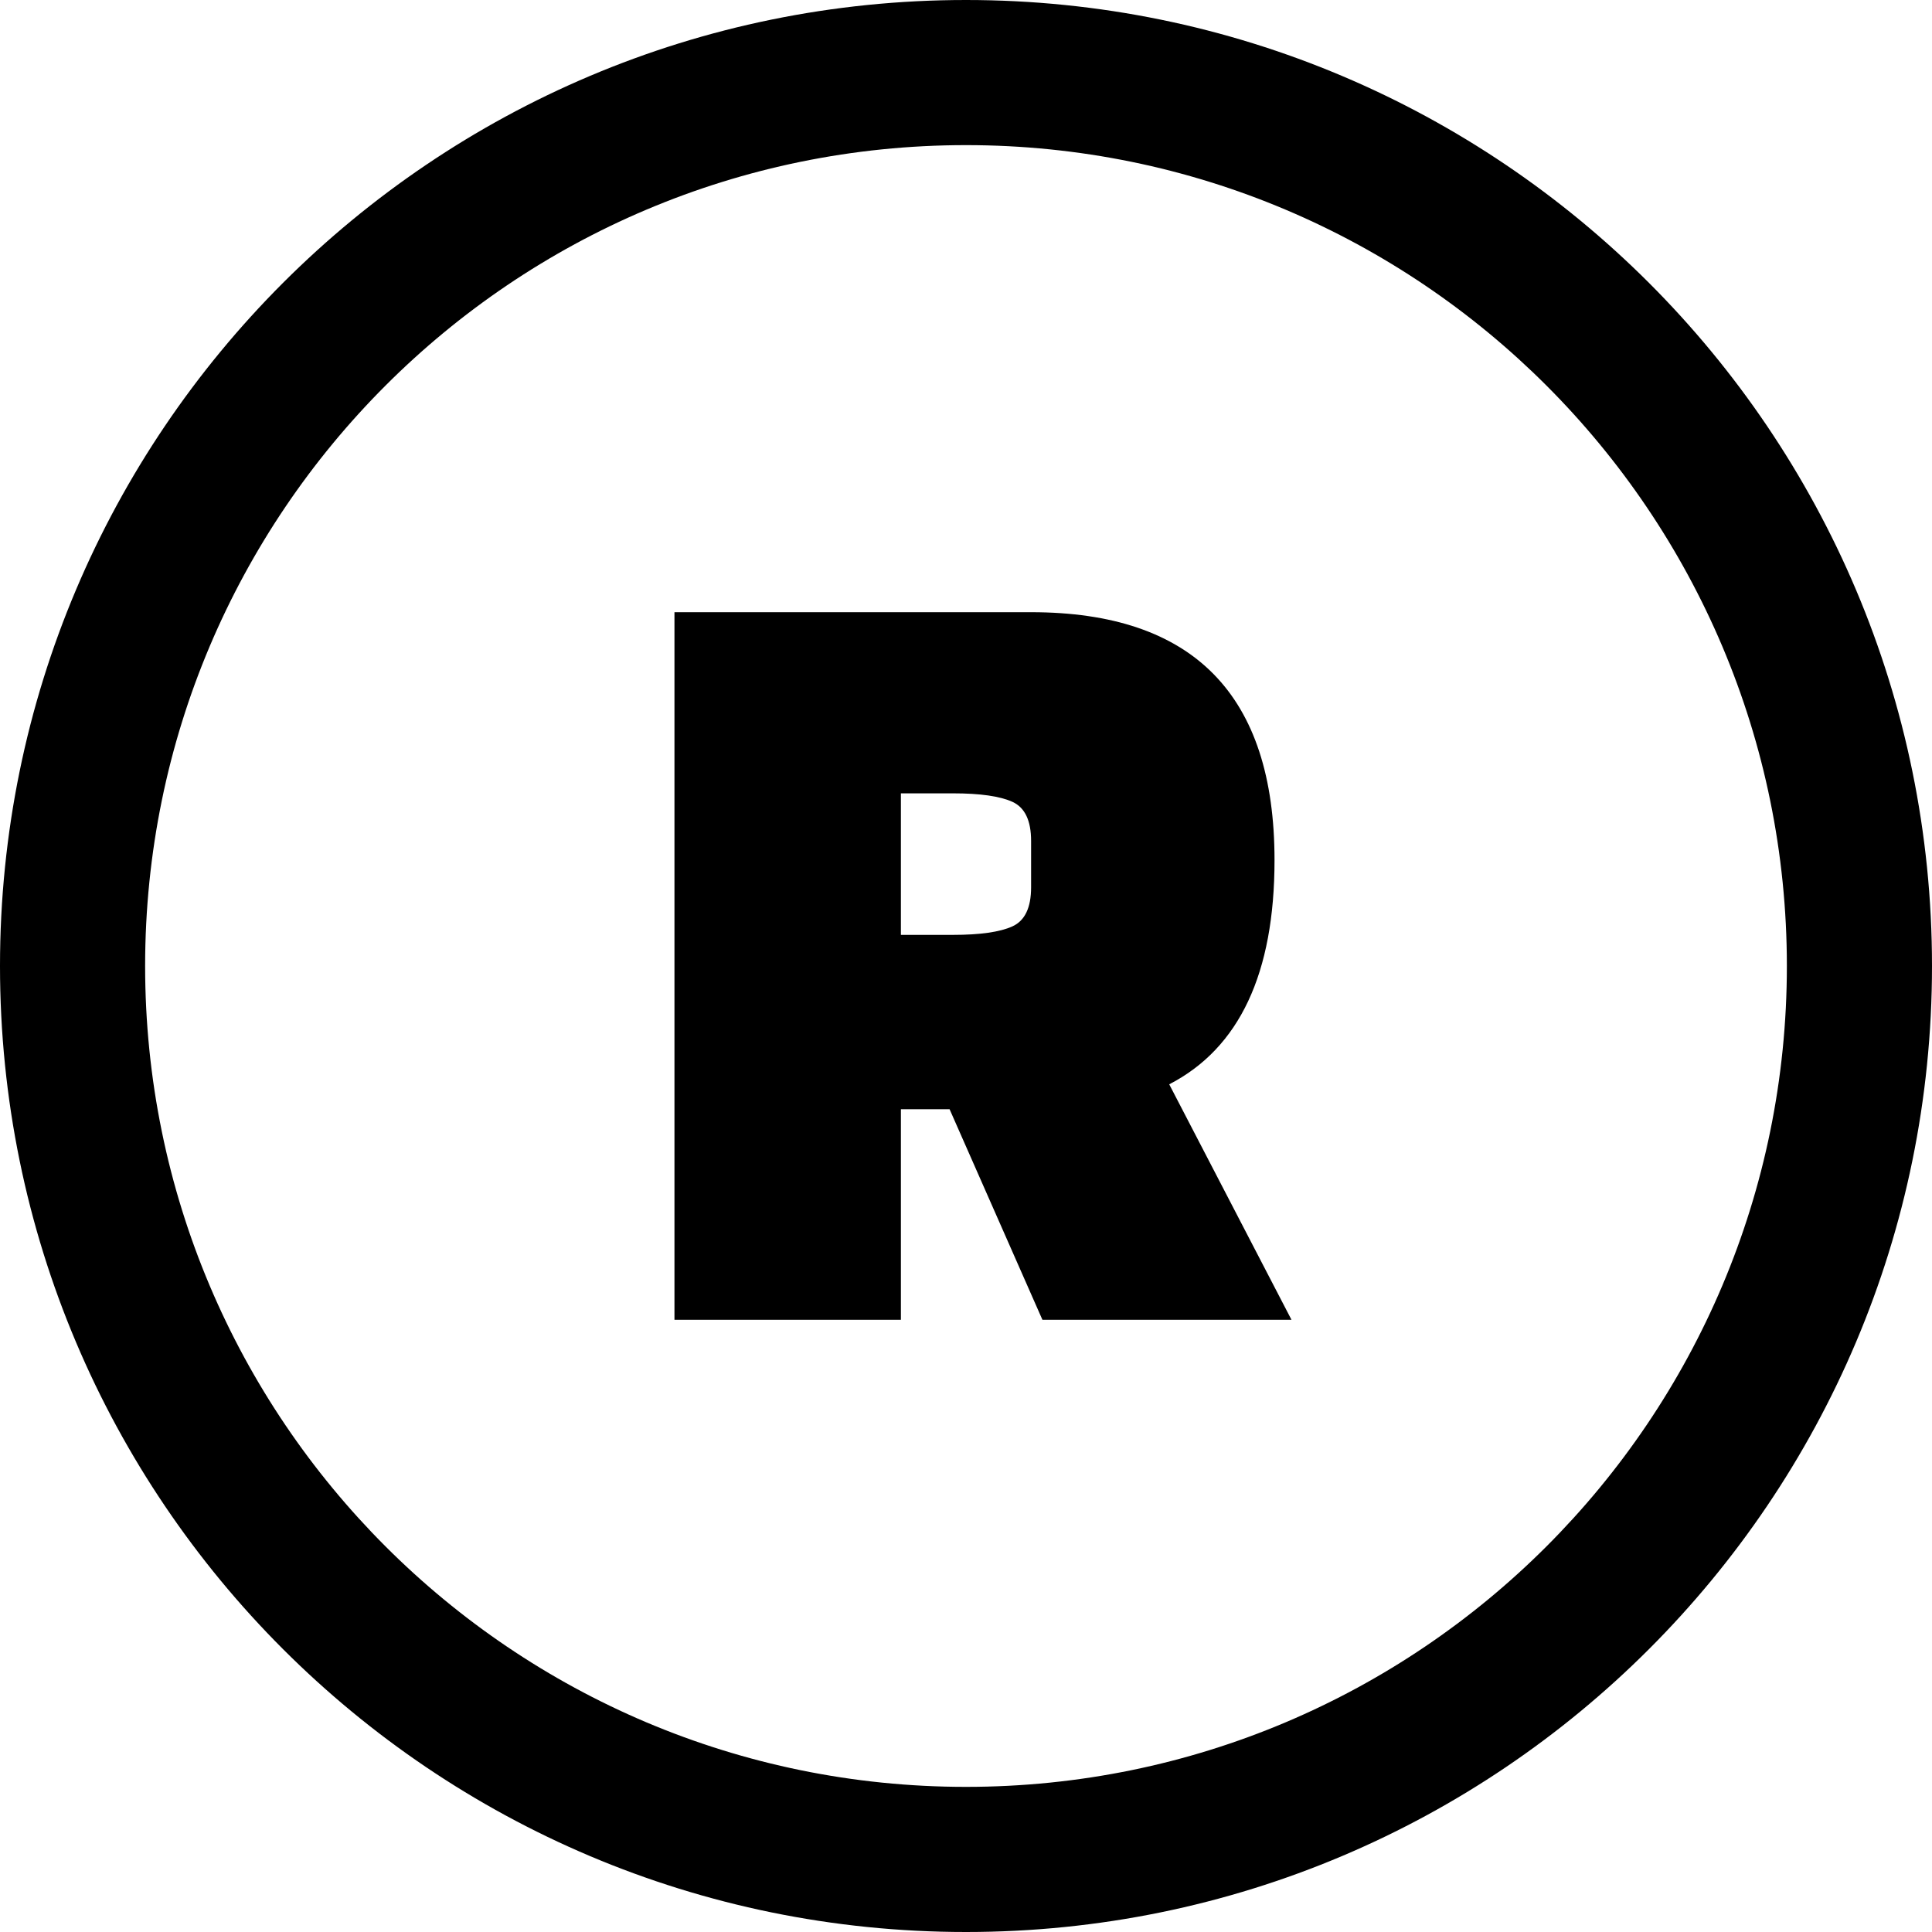
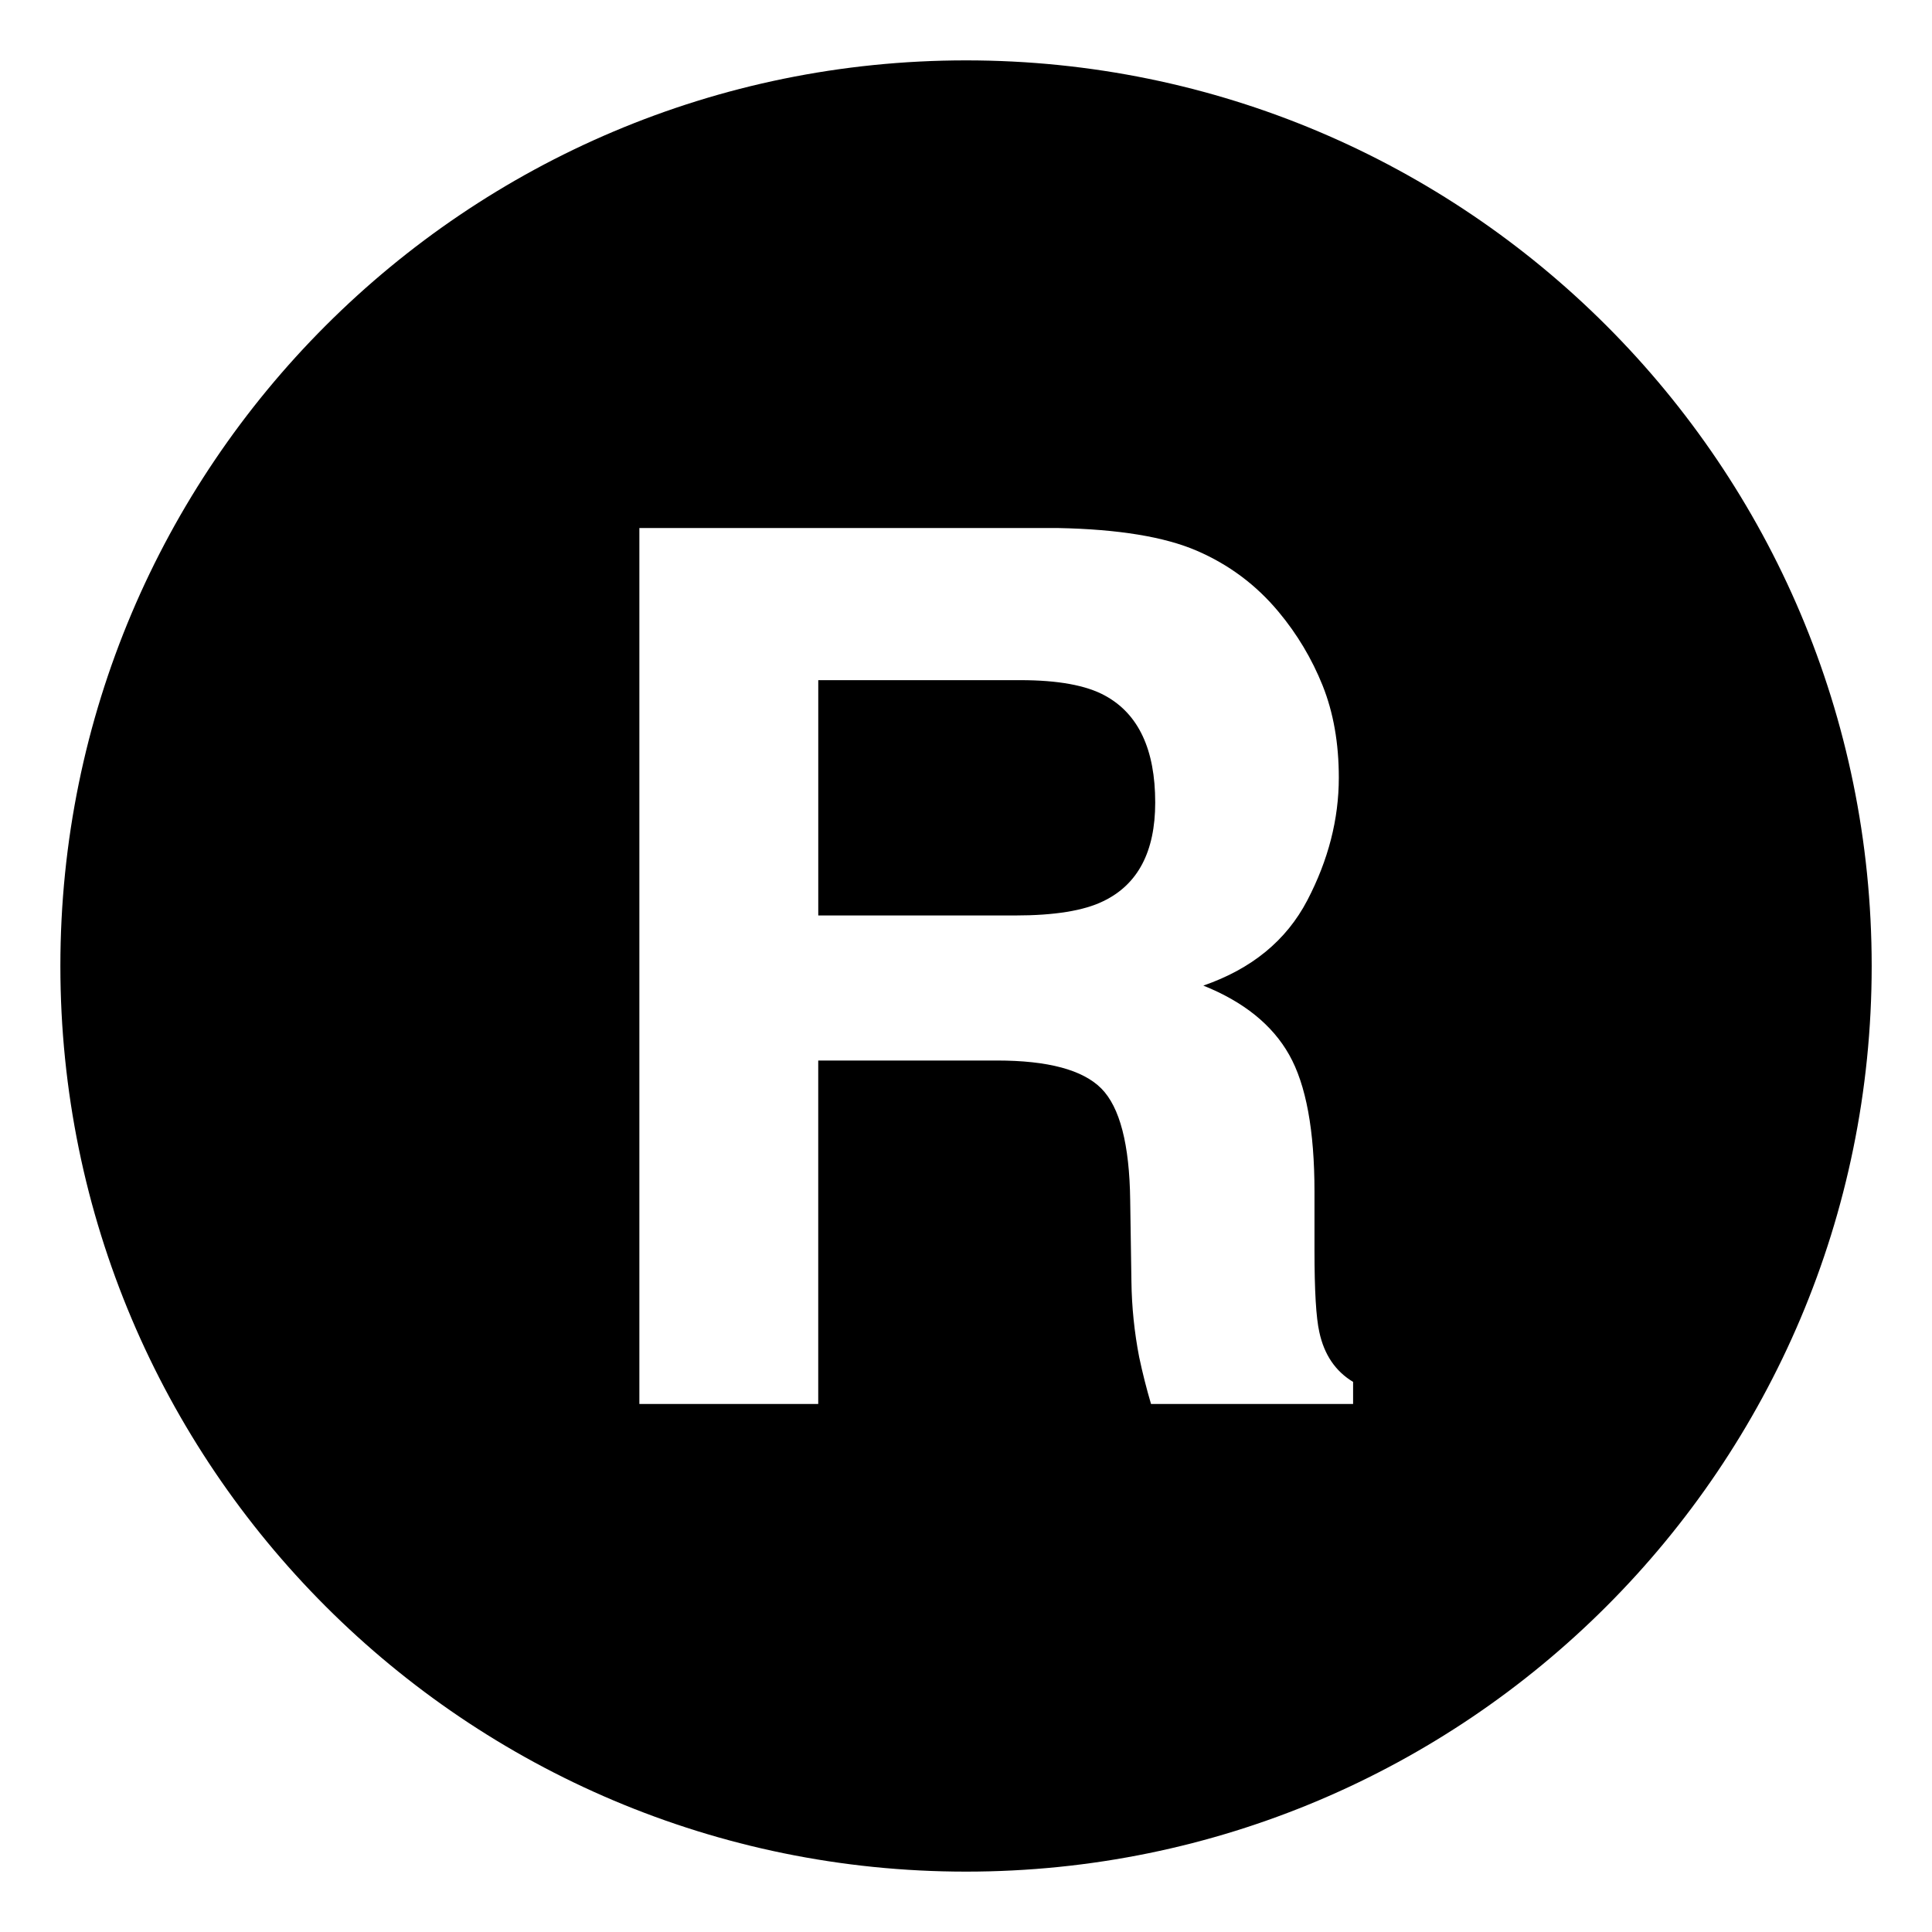
- <svg xmlns="http://www.w3.org/2000/svg" shape-rendering="geometricPrecision" text-rendering="geometricPrecision" image-rendering="optimizeQuality" fill-rule="evenodd" clip-rule="evenodd" viewBox="0 0 512 512">
-   <path style="fill:#000000;" d="M255.998 0c70.69 0 134.694 28.657 181.017 74.981C483.342 121.308 512 185.309 512 255.998c0 70.69-28.658 134.694-74.982 181.017C390.692 483.342 326.688 512 255.998 512c-70.689 0-134.69-28.658-181.017-74.985C28.657 390.692 0 326.688 0 255.998c0-70.689 28.657-134.687 74.981-181.017C121.311 28.657 185.309 0 255.998 0zm86.262 349.762h-66.007l-24.604-55.808h-12.902v55.808H178.74V162.24h94.512c43.005 0 64.509 21.903 64.509 65.707 0 30.003-9.301 49.807-27.904 59.409l32.403 62.406zM238.747 210.245v37.506h13.803c7.199 0 12.452-.751 15.75-2.252 3.3-1.499 4.952-4.95 4.952-10.35v-12.302c0-5.4-1.652-8.85-4.952-10.352-3.298-1.499-8.551-2.25-15.75-2.25h-13.803zm171.076-108.072C370.461 62.812 316.071 38.46 255.998 38.46c-60.072 0-114.46 24.352-153.825 63.713-39.361 39.365-63.713 93.753-63.713 153.825 0 60.073 24.352 114.463 63.713 153.825 39.365 39.365 93.753 63.716 153.825 63.716 60.073 0 114.463-24.351 153.828-63.716 39.362-39.362 63.713-93.752 63.713-153.825 0-60.072-24.351-114.46-63.716-153.825z" />
+ <svg xmlns="http://www.w3.org/2000/svg" width="800px" height="800px" viewBox="0 0 64 64" aria-hidden="true" role="img" class="iconify iconify--emojione-monotone" preserveAspectRatio="xMidYMid meet">
+   <path d="M36.604 23.043c-.623-.342-1.559-.512-2.805-.512h-6.693v7.795h6.525c1.295 0 2.268-.156 2.916-.473c1.146-.551 1.721-1.639 1.721-3.268c0-1.757-.555-2.939-1.664-3.542" fill="#000000" />
+   <path d="M32.002 2C15.434 2 2 15.432 2 32s13.434 30 30.002 30s30-13.432 30-30s-13.432-30-30-30m12.82 44.508h-6.693a20.582 20.582 0 0 1-.393-1.555a14.126 14.126 0 0 1-.256-2.5l-.041-2.697c-.023-1.85-.344-3.084-.959-3.701c-.613-.615-1.766-.924-3.453-.924h-5.922v11.377H21.18V17.492h13.879c1.984.039 3.51.289 4.578.748s1.975 1.135 2.717 2.027a9.07 9.07 0 0 1 1.459 2.441c.357.893.537 1.908.537 3.051c0 1.379-.348 2.732-1.043 4.064s-1.844 2.273-3.445 2.826c1.338.537 2.287 1.303 2.844 2.293c.559.99.838 2.504.838 4.537v1.949c0 1.324.053 2.225.16 2.697c.16.748.533 1.299 1.119 1.652v.731z" fill="#000000" />
</svg>
